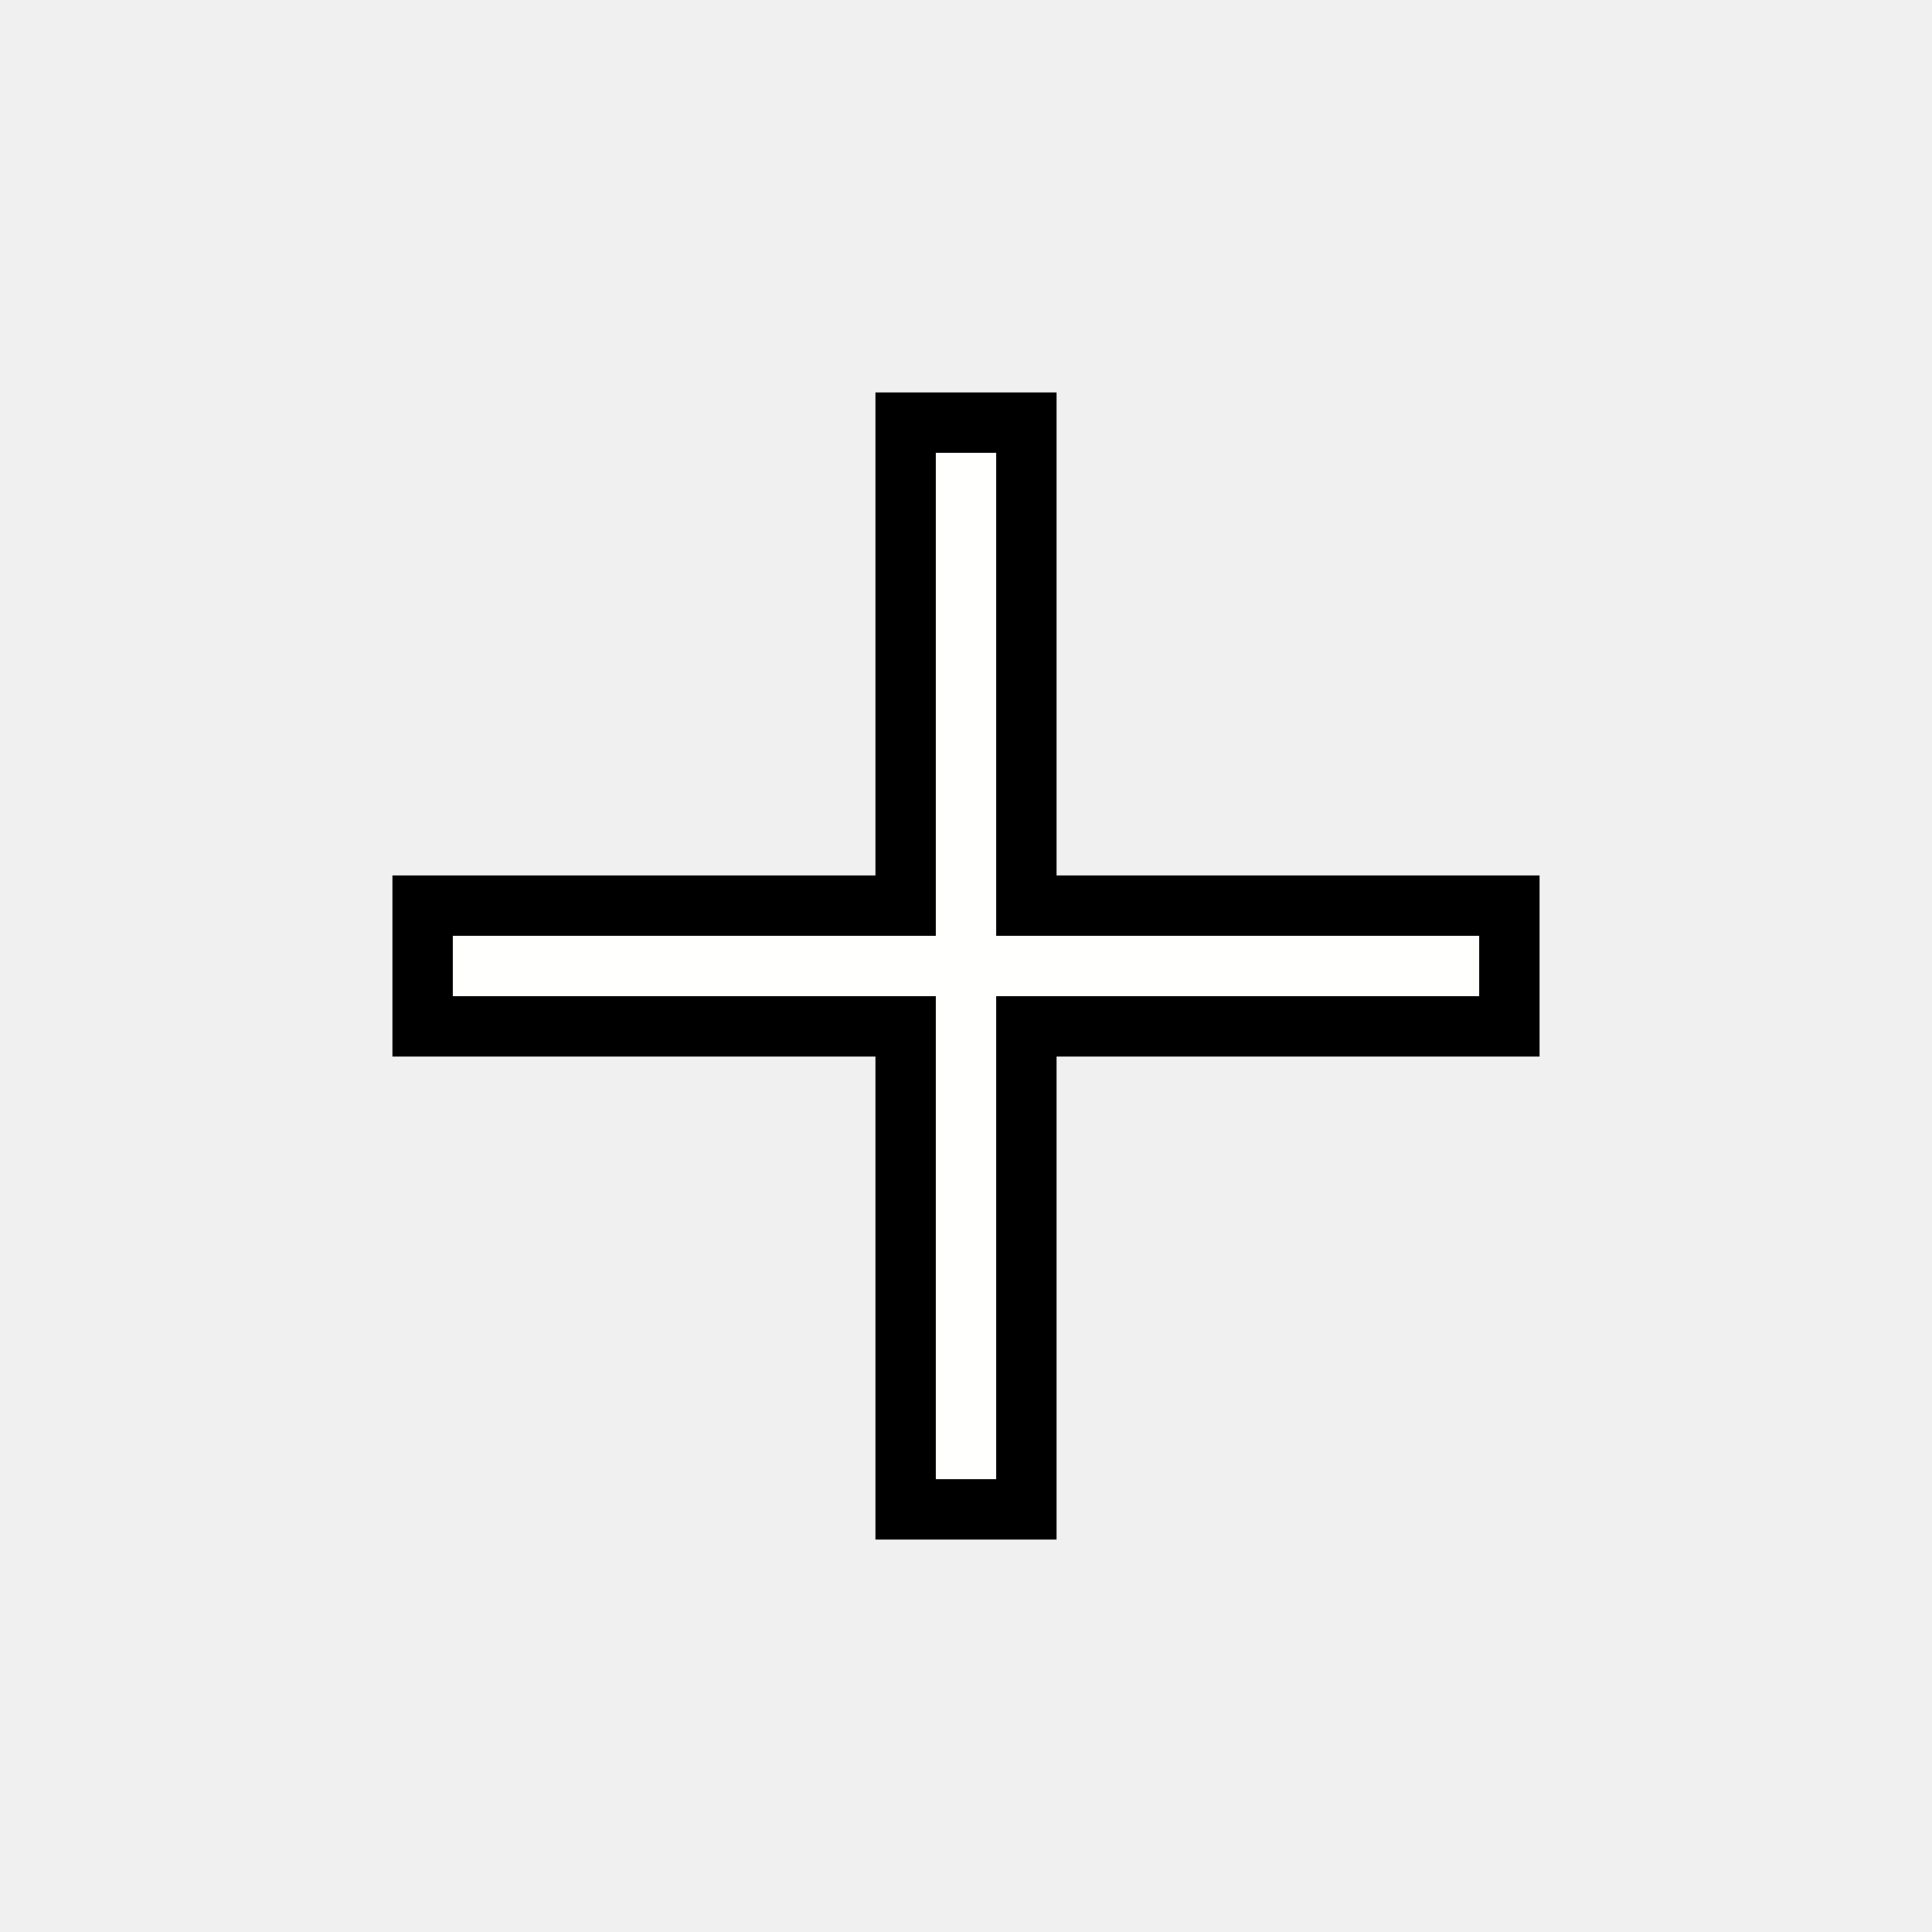
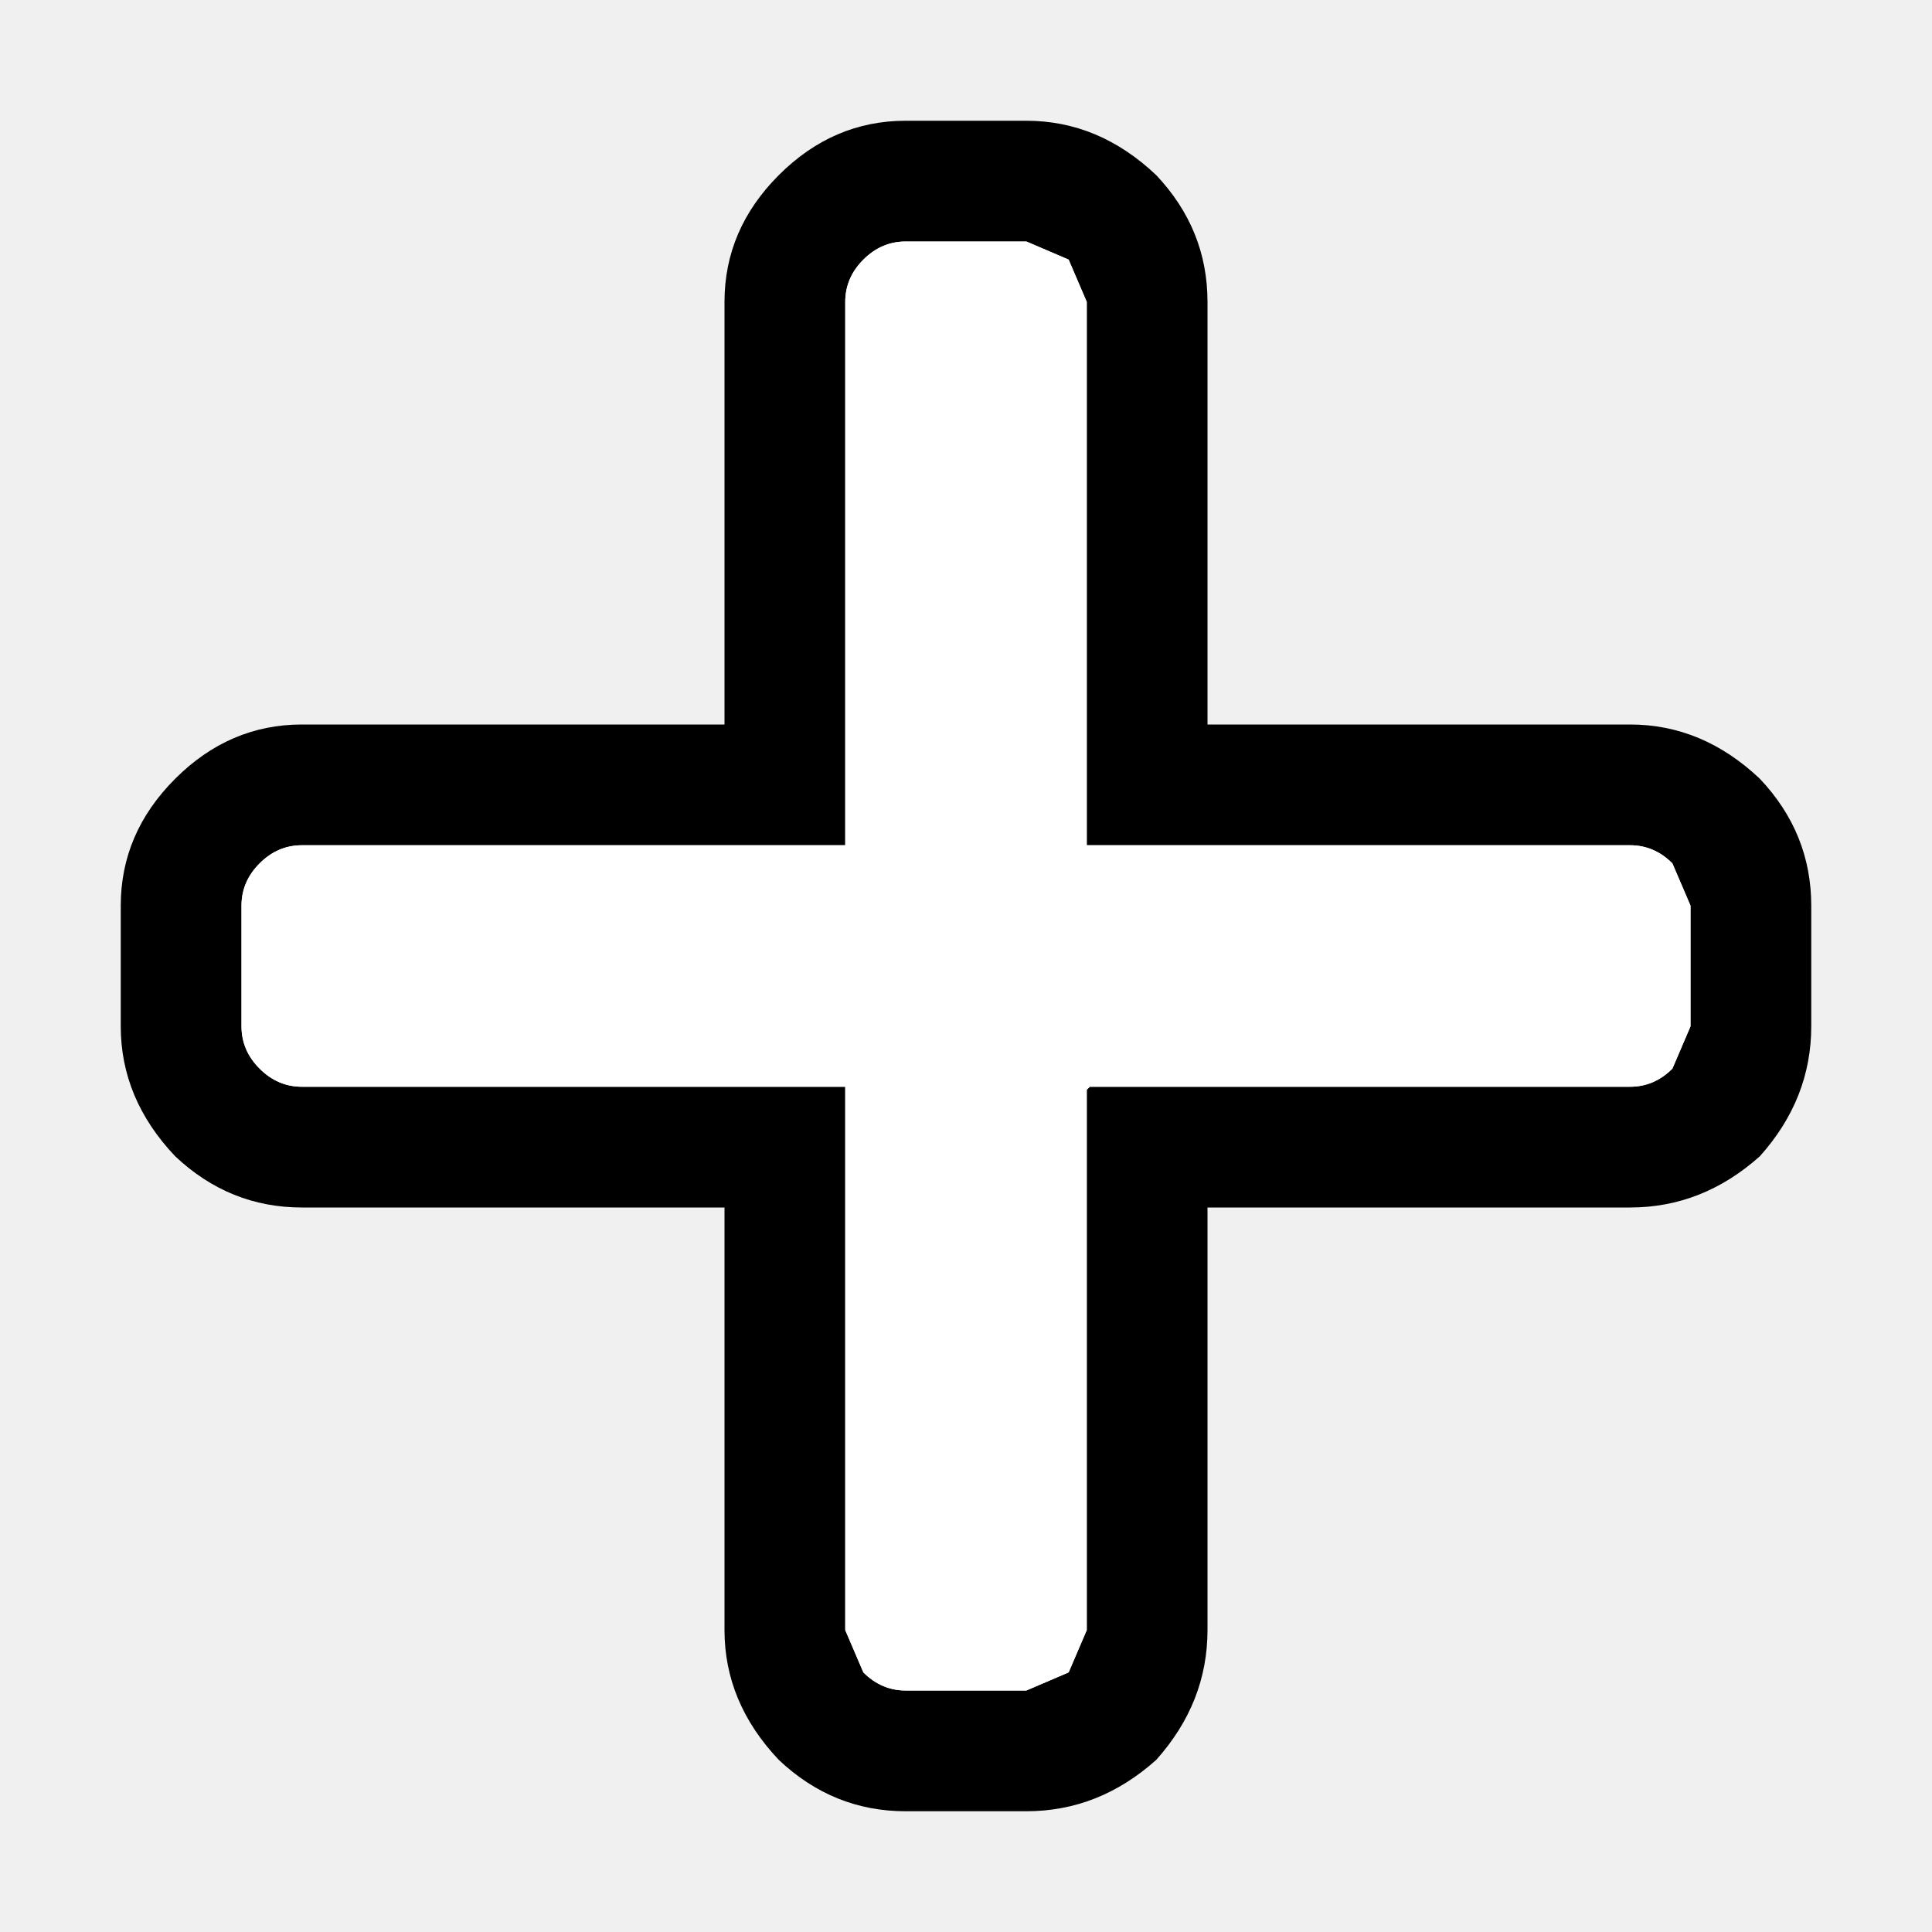
- <svg xmlns="http://www.w3.org/2000/svg" version="1.1" id="Layer_1" x="0px" y="0px" viewBox="0 0 32 32" style="enable-background:new 0 0 32 32;" xml:space="preserve">
-   <g transform="translate(0 32) scale(1 -1)">
-     <polygon style="fill:#FFFFFE;stroke:#000001;stroke-miterlimit:10;" points="15,15 15,7 17,7 17,15 25,15 25,17 17,17 17,25 15,25  15,17 7,17 7,15 " />
+ <svg xmlns="http://www.w3.org/2000/svg" width="32" height="32">
+   <defs />
+   <g>
+     <path stroke="none" fill="#000000" d="M17 2 Q18.2 2 19.15 2.9 20 3.8 20 5 L20 12 27 12 Q28.2 12 29.15 12.9 30 13.8 30 15 L30 17 Q30 18.2 29.15 19.15 28.2 20 27 20 L20 20 20 27 Q20 28.2 19.15 29.15 18.2 30 17 30 L15 30 Q13.8 30 12.9 29.15 12 28.2 12 27 L12 20 5 20 Q3.8 20 2.9 19.15 2 18.2 2 17 L2 15 Q2 13.8 2.9 12.9 3.8 12 5 12 L12 12 12 5 Q12 3.8 12.9 2.9 13.8 2 15 2 L17 2 M14 27 L14.3 27.7 Q14.6 28 15 28 L17 28 17.7 27.7 18 27 18 18.05 18.05 18 27 18 Q27.4 18 27.7 17.7 L28 17 28 15 27.7 14.3 Q27.4 14 27 14 L18 14 18 5 17.7 4.3 17 4 15 4 Q14.6 4 14.3 4.3 14 4.6 14 5 L14 14 5 14 Q4.6 14 4.3 14.3 4 14.6 4 15 L4 17 Q4 17.4 4.3 17.7 4.6 18 5 18 L14 18 14 27" />
+     <path stroke="none" fill="#FFFFFF" d="M14 27 L14 18 5 18 Q4.6 18 4.3 17.7 4 17.4 4 17 L4 15 Q4 14.6 4.3 14.3 4.6 14 5 14 L14 14 14 5 Q14 4.6 14.3 4.3 14.6 4 15 4 L17 4 17.7 4.3 18 5 18 14 27 14 Q27.4 14 27.7 14.3 L28 15 28 17 27.7 17.7 Q27.4 18 27 18 L18.05 18 18 18.05 18 27 17.7 27.7 17 28 15 28 Q14.6 28 14.3 27.7 L14 27" />
  </g>
</svg>
